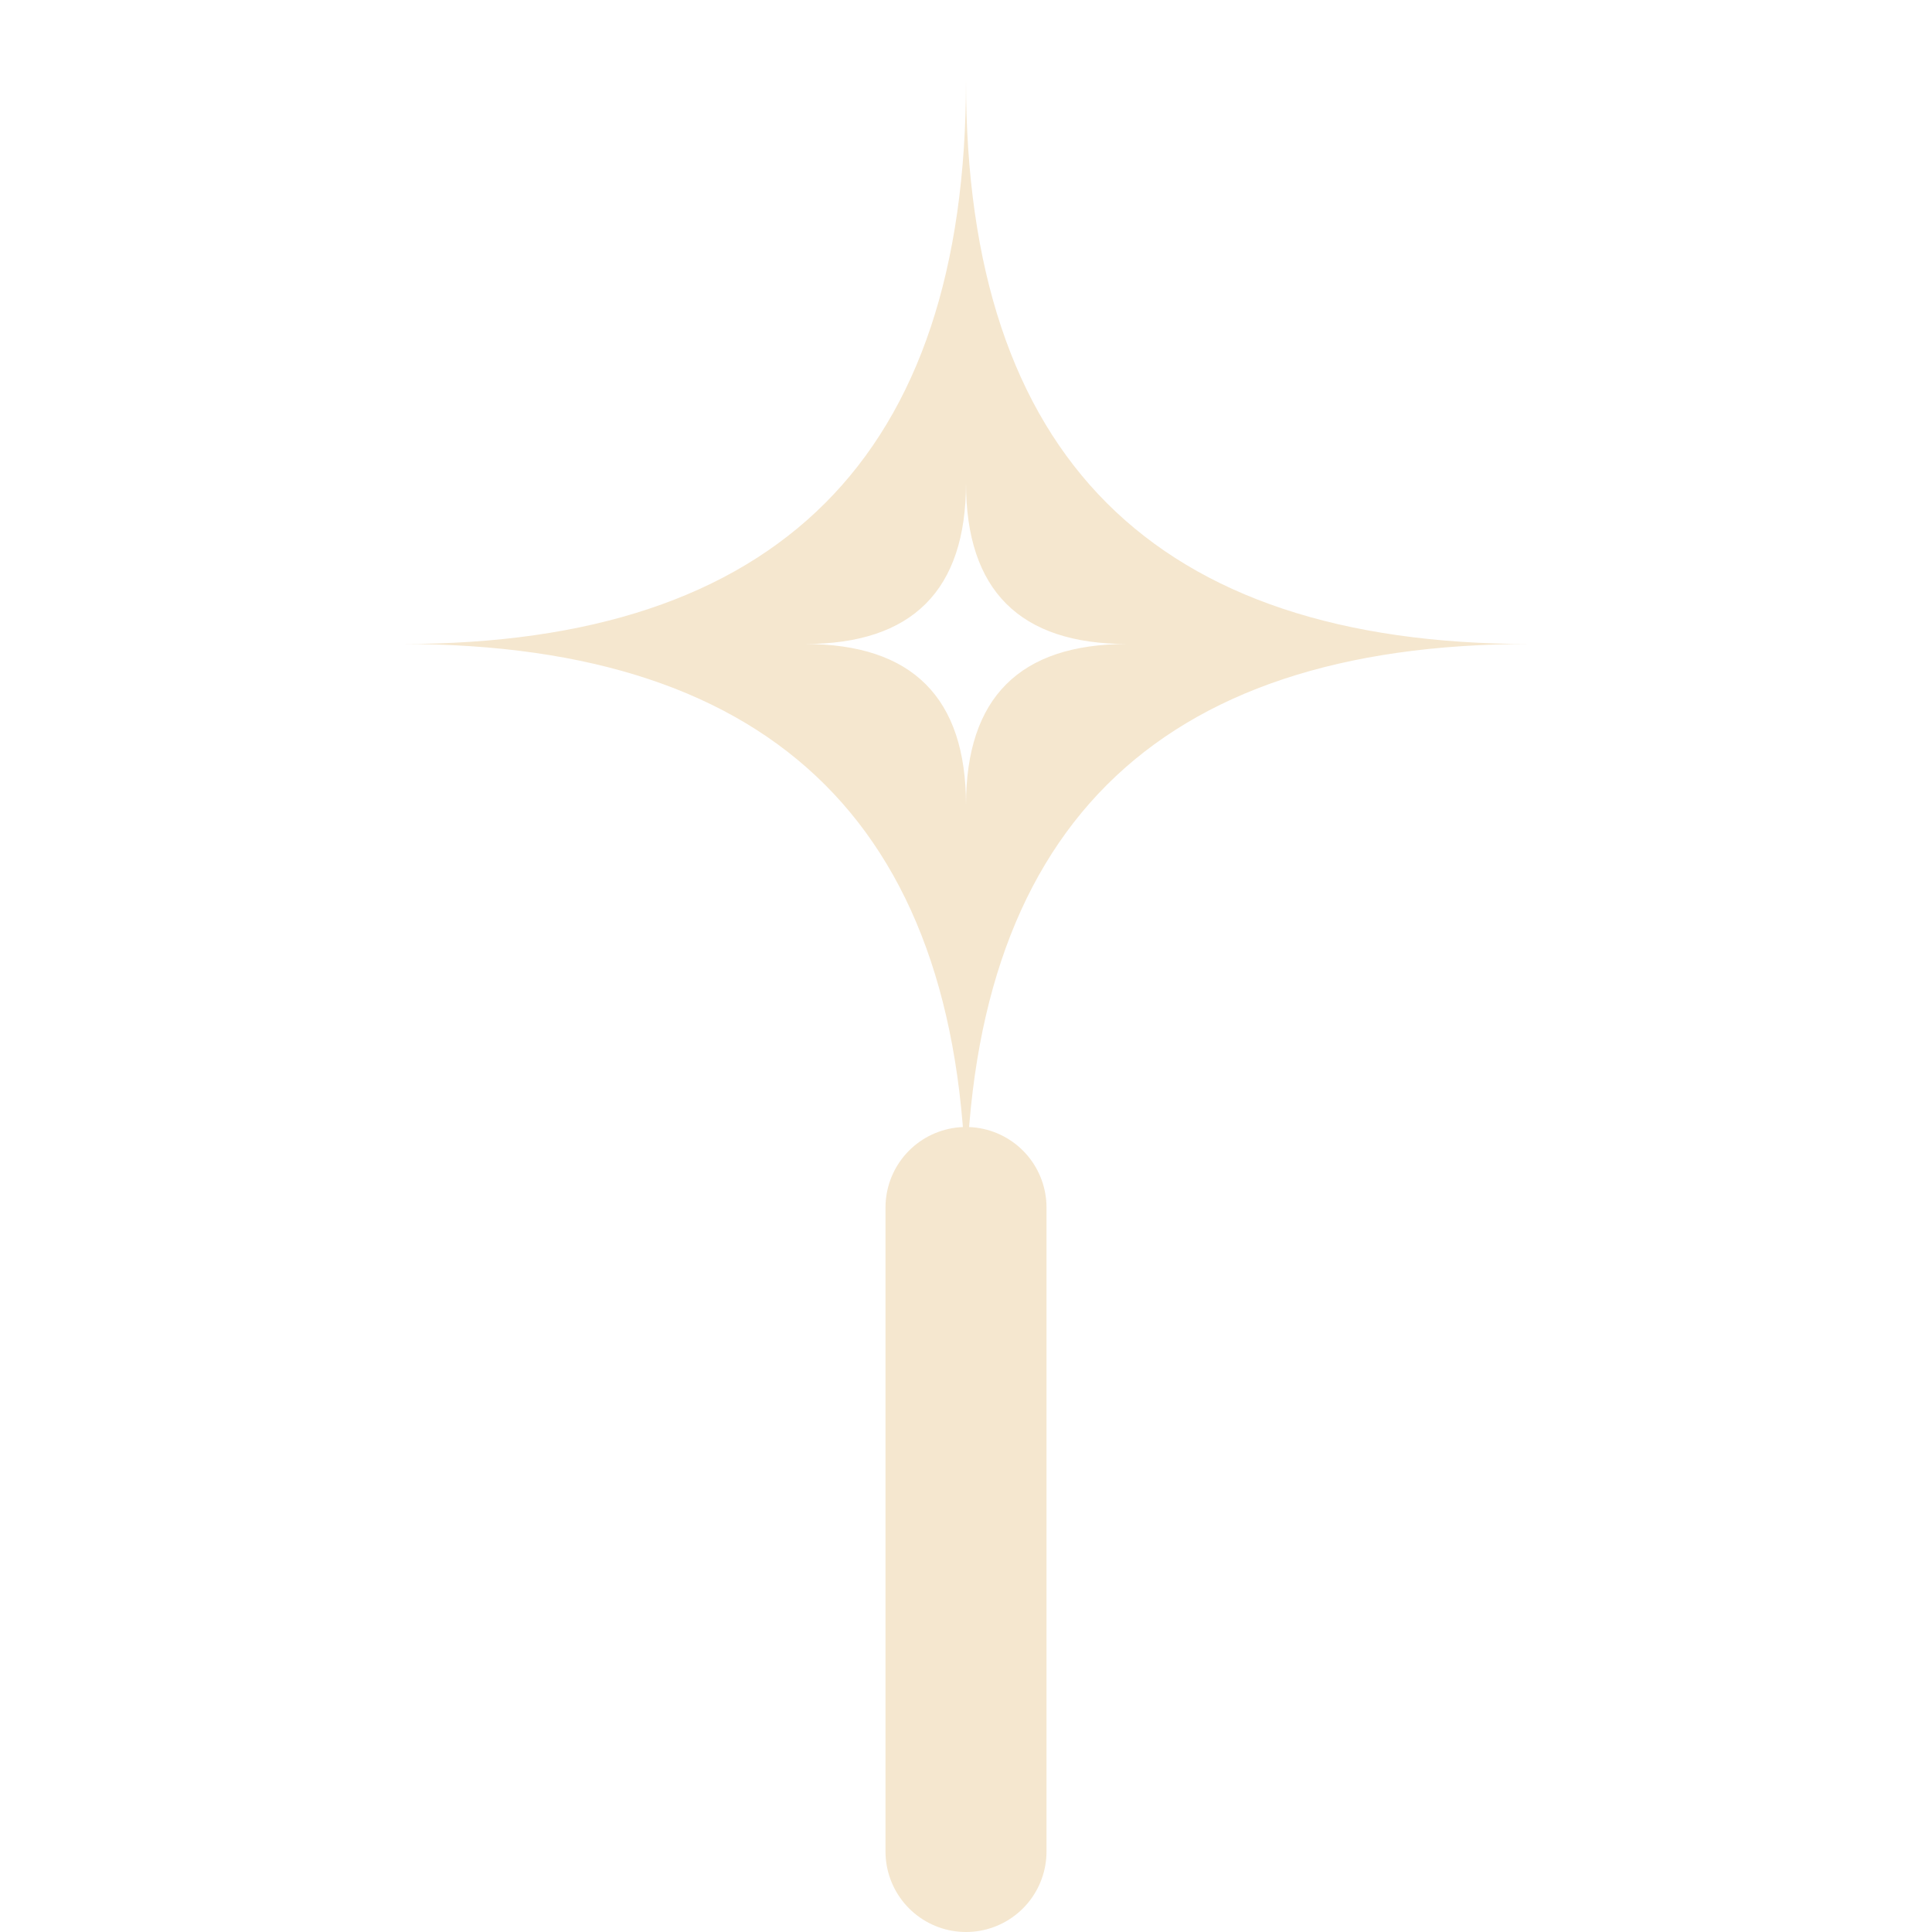
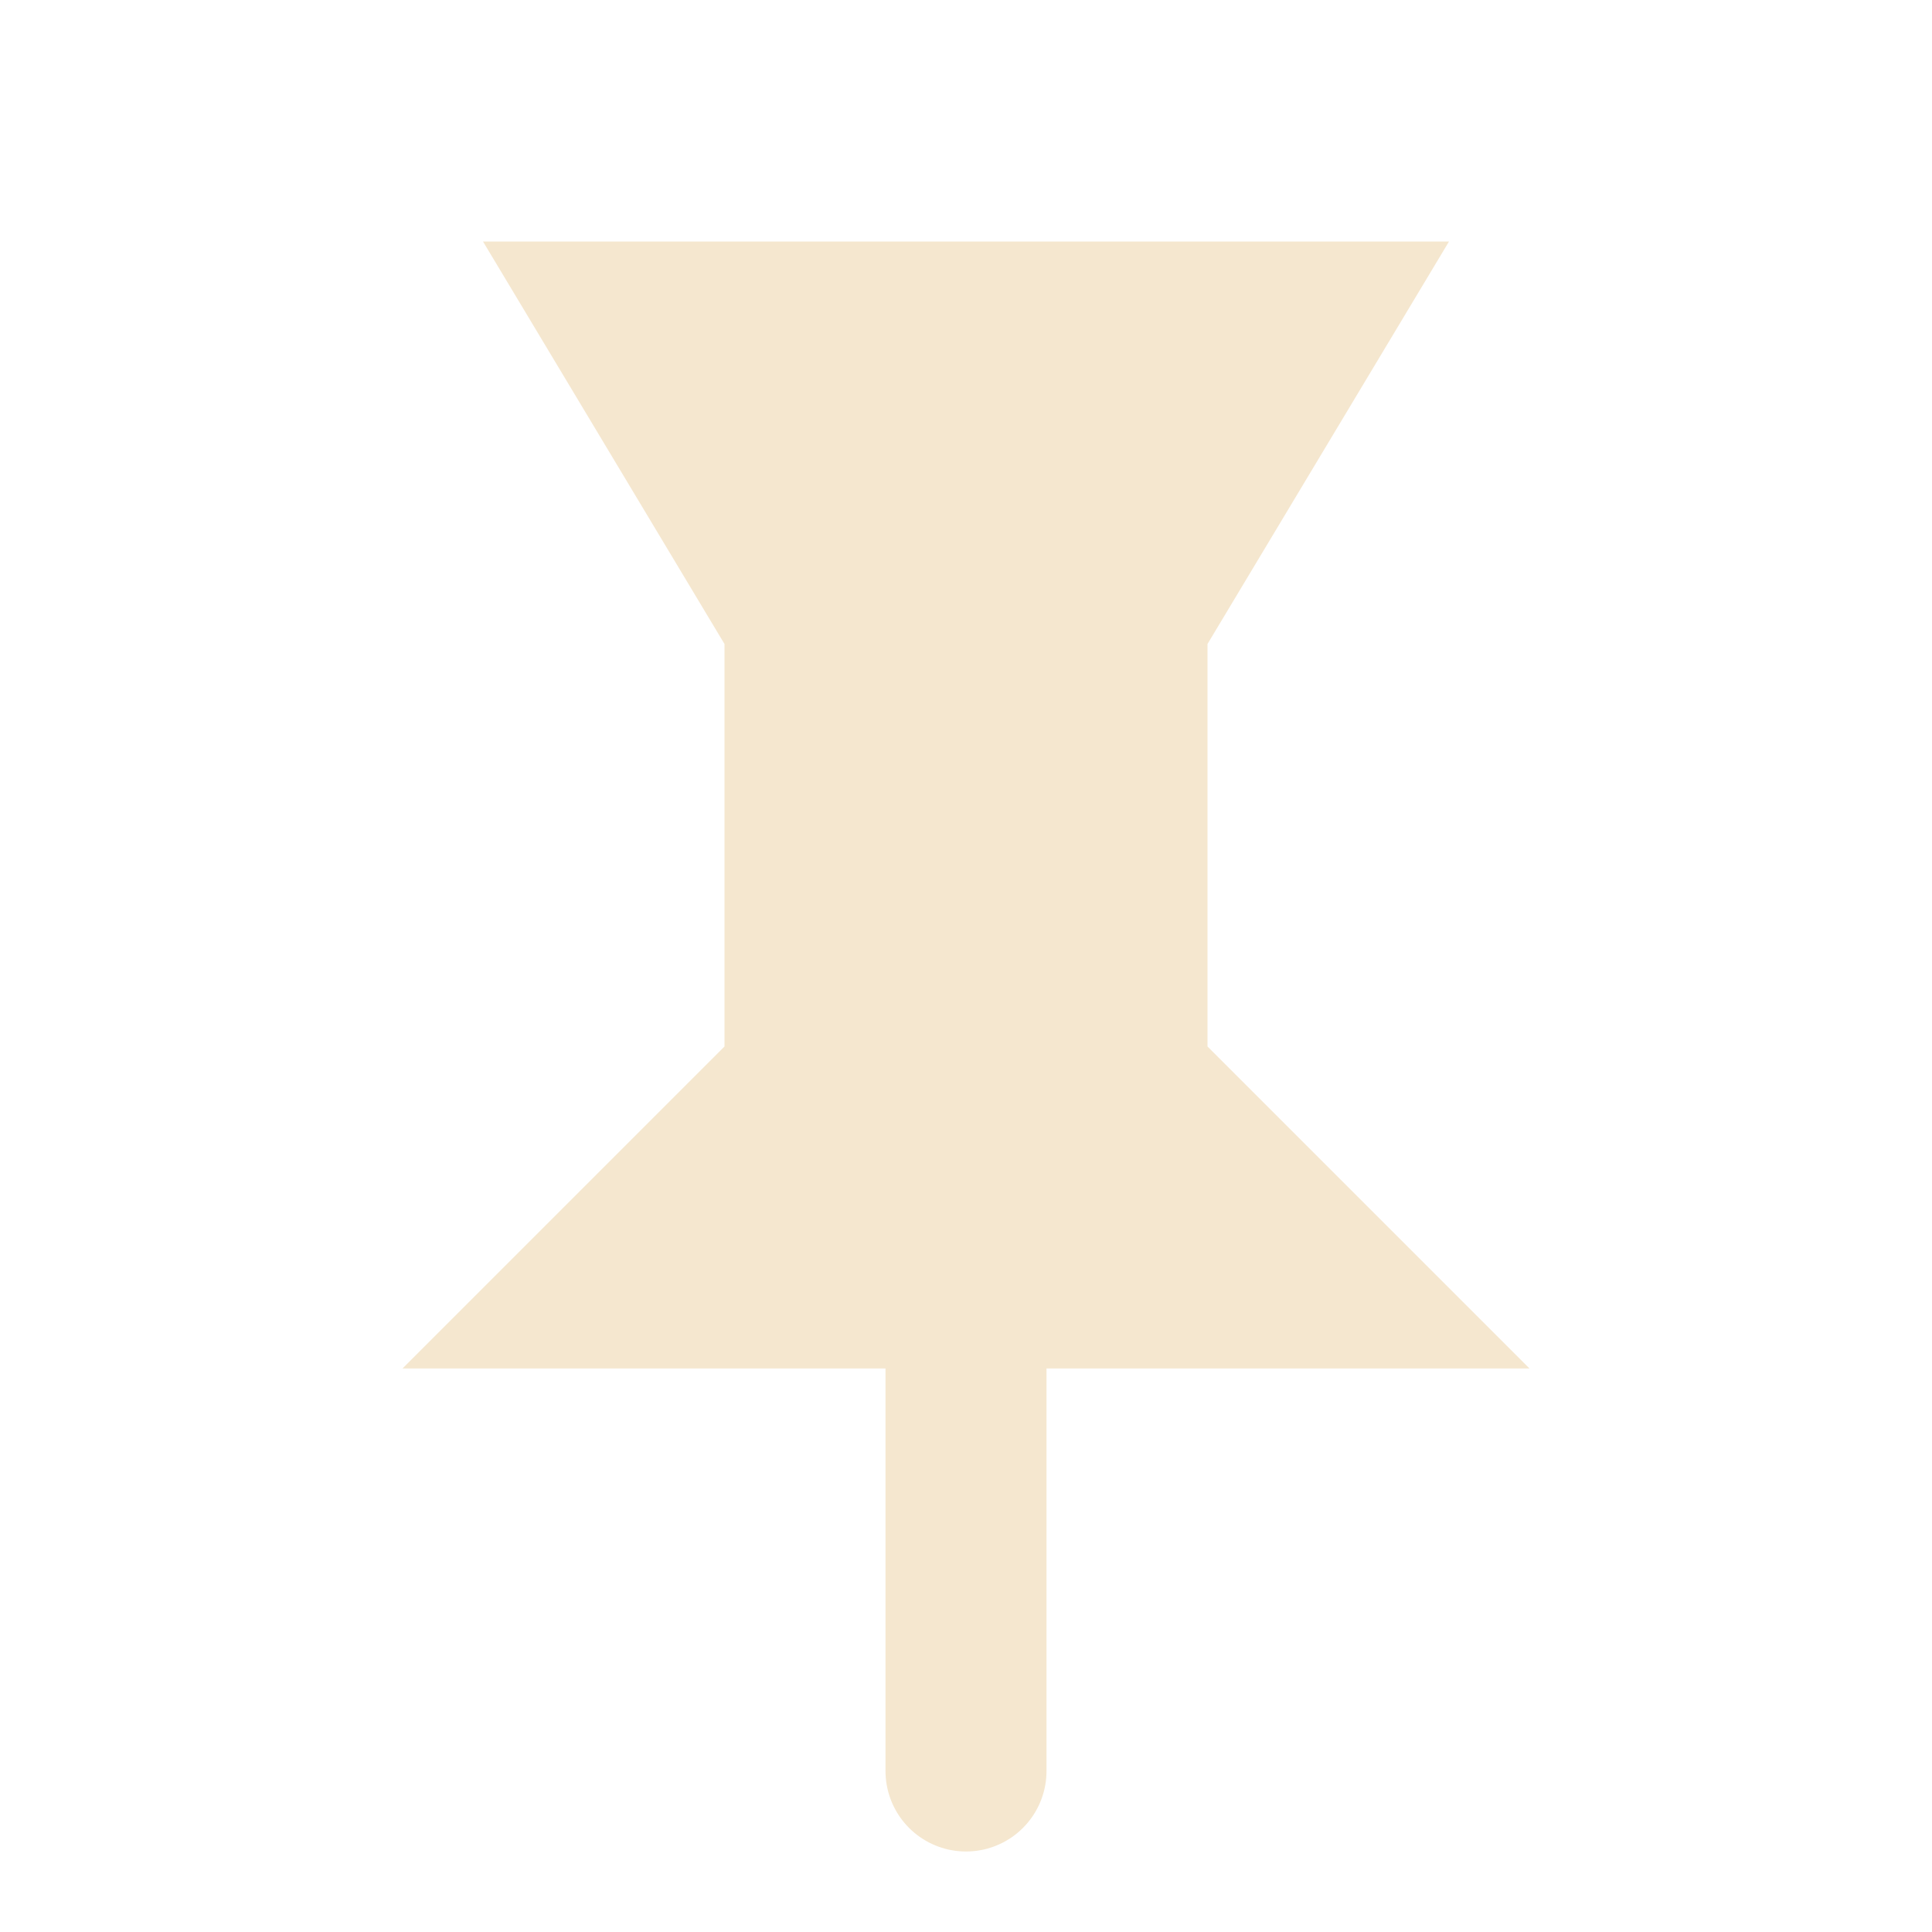
<svg xmlns="http://www.w3.org/2000/svg" viewBox="0 0 24 24">
-   <path fill="#f5e7cf" fill-rule="evenodd" d="M12 1q0 7 7 7q-7 0-7 7q0-7-7-7q7 0 7-7zM12 6q0 2 2 2q-2 0-2 2q0-2-2-2q2 0 2-2z" />
-   <path fill="none" stroke="#f5e7cf" stroke-width="2" stroke-linecap="round" stroke-linejoin="round" d="M12 15v8" />
+   <path fill="#f5e7cf" fill-rule="evenodd" d="M6 3h12l-3 5v5l4 4H5l4-4V8z" />
+   <path fill="none" stroke="#f5e7cf" stroke-width="2" stroke-linecap="round" stroke-linejoin="round" d="M12 17v5" />
  <path fill="none" stroke="#b9d3c0" stroke-width="2" stroke-linecap="round" d="" />
</svg>
